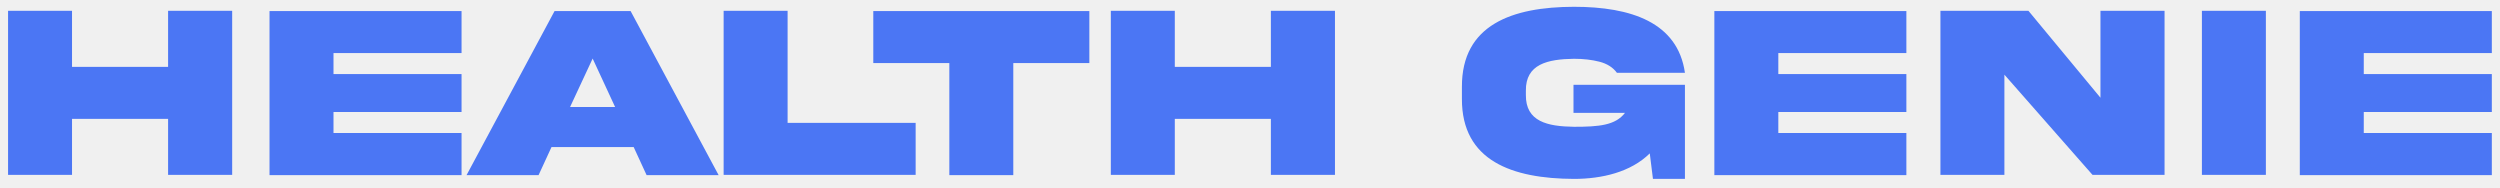
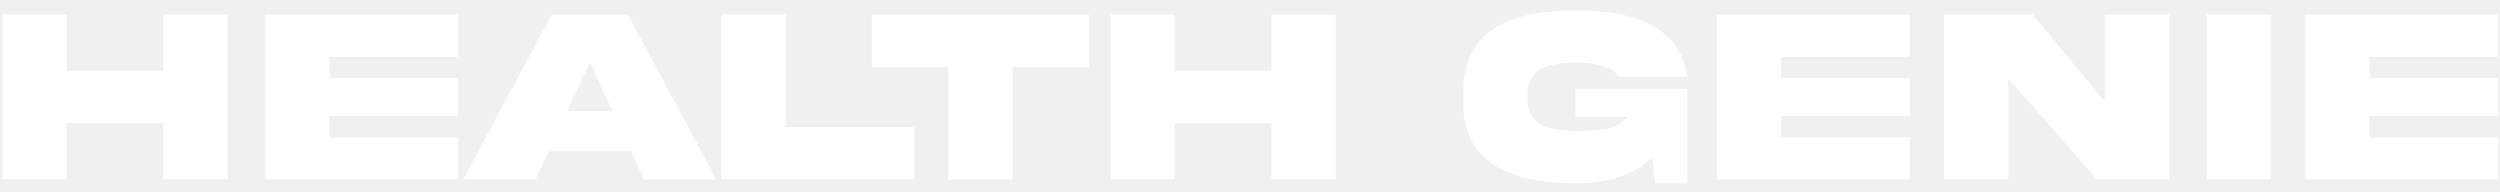
- <svg xmlns="http://www.w3.org/2000/svg" width="200" height="15" viewBox="0 0 200 15" fill="none">
-   <path d="M13.447 9.508H5.762V13.99H0.645V0.865H5.762V5.348H13.447V0.865H18.574V13.99H13.447V9.508ZM21.562 14.01V0.885H36.924V4.244H26.68V5.924H36.924V8.961H26.68V10.641H36.924V14.01H21.562ZM47.412 4.684L45.605 8.561H49.209L47.412 4.684ZM37.324 14.01L44.365 0.885H50.449L57.49 14.01H51.728L50.693 11.764H44.121L43.086 14.01H37.324ZM57.891 0.865H63.008V9.83H73.252V13.99H57.891V0.865ZM81.064 14.01H75.947V5.045H69.863V0.885H87.148V5.045H81.064V14.01ZM101.67 9.508H93.984V13.99H88.867V0.865H93.984V5.348H101.67V0.865H106.797V13.99H101.67V9.508ZM125.879 9.029V6.783H134.795V14.312H132.236L131.982 12.271C130.459 13.775 128.145 14.312 125.918 14.312C120.977 14.293 116.934 12.867 116.953 7.906V6.949C116.934 1.979 120.977 0.553 125.918 0.543C130.469 0.543 134.219 1.783 134.795 5.826H129.355C129.033 5.387 128.564 5.094 127.959 4.938C127.354 4.781 126.67 4.703 125.918 4.703C123.818 4.732 122.041 5.123 122.07 7.262V7.584C122.041 9.742 123.818 10.113 125.918 10.143C127.939 10.143 129.229 10.025 130 9.029H125.879ZM137.148 14.01V0.885H152.51V4.244H142.266V5.924H152.51V8.961H142.266V10.641H152.51V14.01H137.148ZM168.037 7.818V0.865H173.164V13.99H167.402L160.352 5.973V13.99H155.234V0.865H162.275L168.037 7.818ZM176.152 0.865H181.27V13.99H176.152V0.865ZM183.984 14.01V0.885H199.346V4.244H189.102V5.924H199.346V8.961H189.102V10.641H199.346V14.01H183.984Z" fill="#4B76F4" />
+ <svg xmlns="http://www.w3.org/2000/svg" width="209" height="16" viewBox="0 0 209 16" fill="none">
+   <path d="M13.648 10.283H5.578V14.99H0.205V1.208H5.578V5.915H13.648V1.208H19.031V14.99H13.648V10.283ZM22.169 15.01V1.229H38.298V4.756H27.542V6.52H38.298V9.709H27.542V11.473H38.298V15.01H22.169ZM49.311 5.218L47.414 9.289H51.198L49.311 5.218ZM38.719 15.01L46.112 1.229H52.5L59.893 15.01H53.843L52.756 12.652H45.855L44.769 15.01H38.719ZM60.313 1.208H65.686V10.622H76.443V14.99H60.313V1.208ZM84.646 15.01H79.273V5.597H72.885V1.229H91.034V5.597H84.646V15.01ZM106.282 10.283H98.212V14.99H92.839V1.208H98.212V5.915H106.282V1.208H111.665V14.99H106.282V10.283ZM131.701 9.781V7.422H141.063V15.328H138.376L138.11 13.185C136.51 14.764 134.08 15.328 131.742 15.328C126.554 15.308 122.309 13.81 122.329 8.602V7.597C122.309 2.377 126.554 0.88 131.742 0.87C136.521 0.87 140.458 2.172 141.063 6.417H135.352C135.013 5.956 134.521 5.648 133.885 5.484C133.25 5.32 132.532 5.238 131.742 5.238C129.538 5.269 127.671 5.679 127.702 7.925V8.263C127.671 10.529 129.538 10.919 131.742 10.95C133.865 10.95 135.218 10.827 136.028 9.781H131.701ZM143.534 15.01V1.229H159.664V4.756H148.907V6.52H159.664V9.709H148.907V11.473H159.664V15.01H143.534ZM175.967 8.509V1.208H181.351V14.99H175.301L167.897 6.571V14.99H162.524V1.208H169.917L175.967 8.509ZM184.488 1.208H189.861V14.99H184.488V1.208ZM192.712 15.01V1.229H208.841V4.756H198.085V6.52H208.841V9.709H198.085V11.473H208.841V15.01H192.712Z" fill="white" />
</svg>
